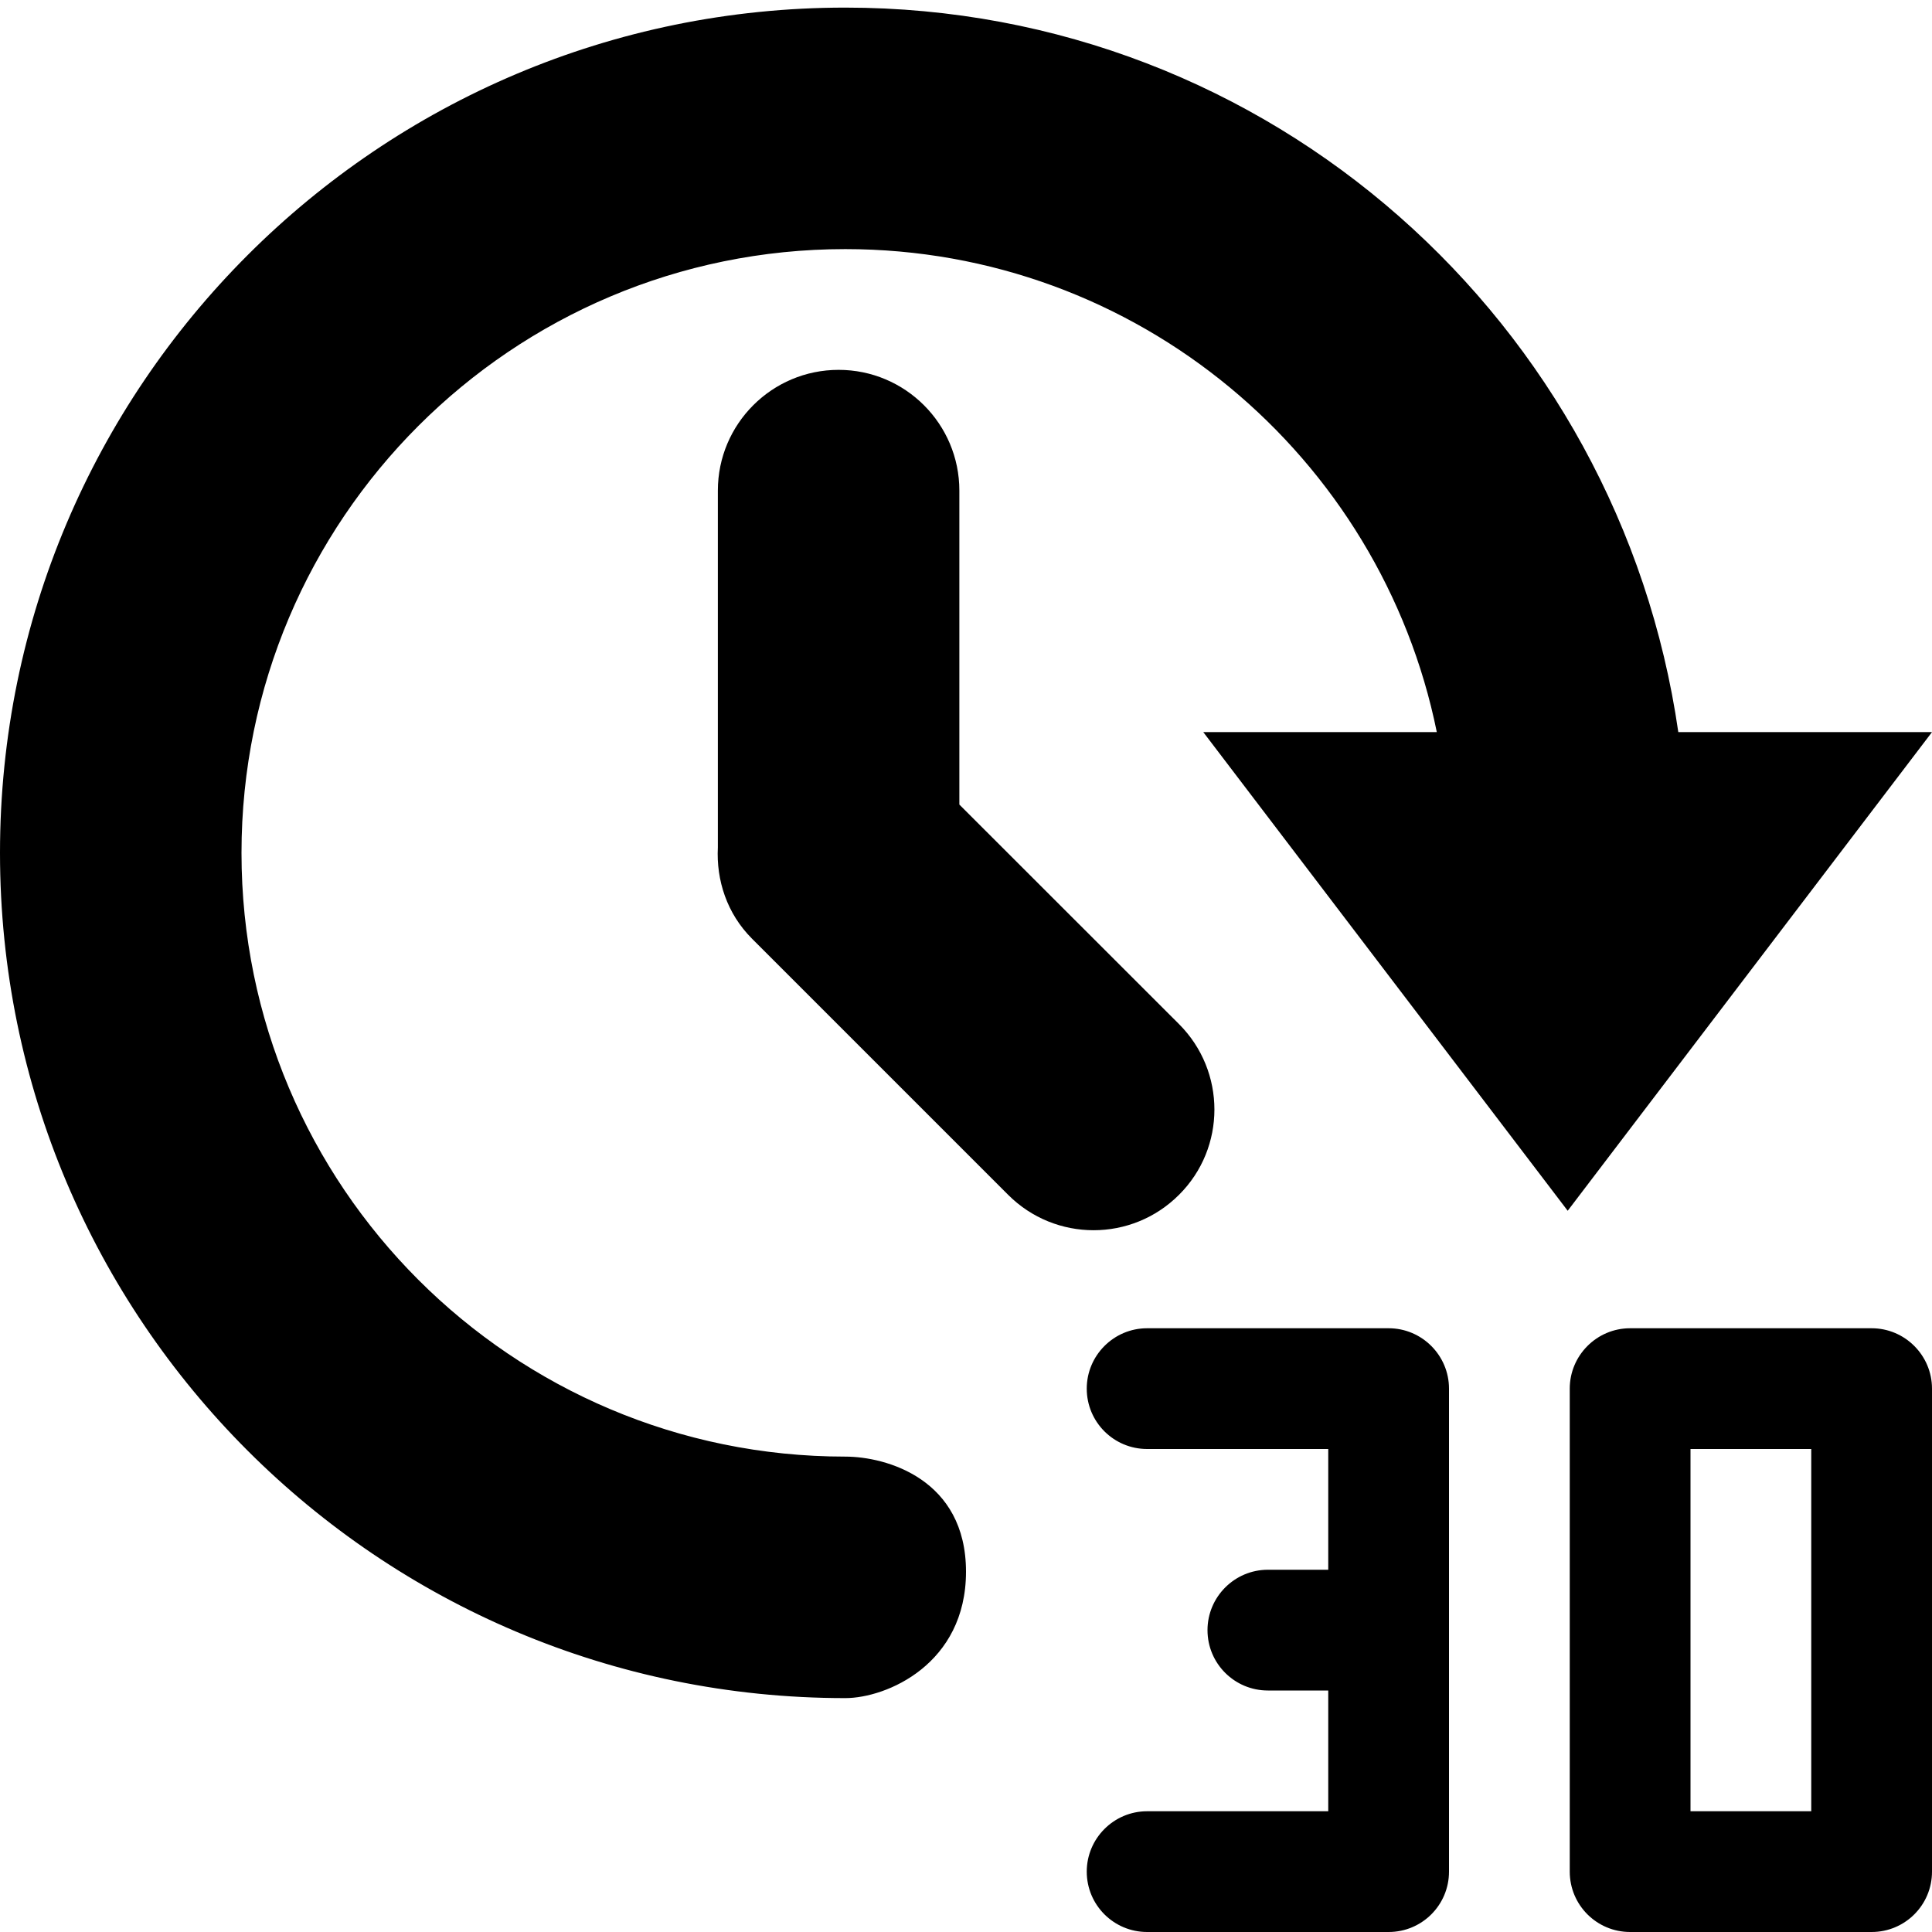
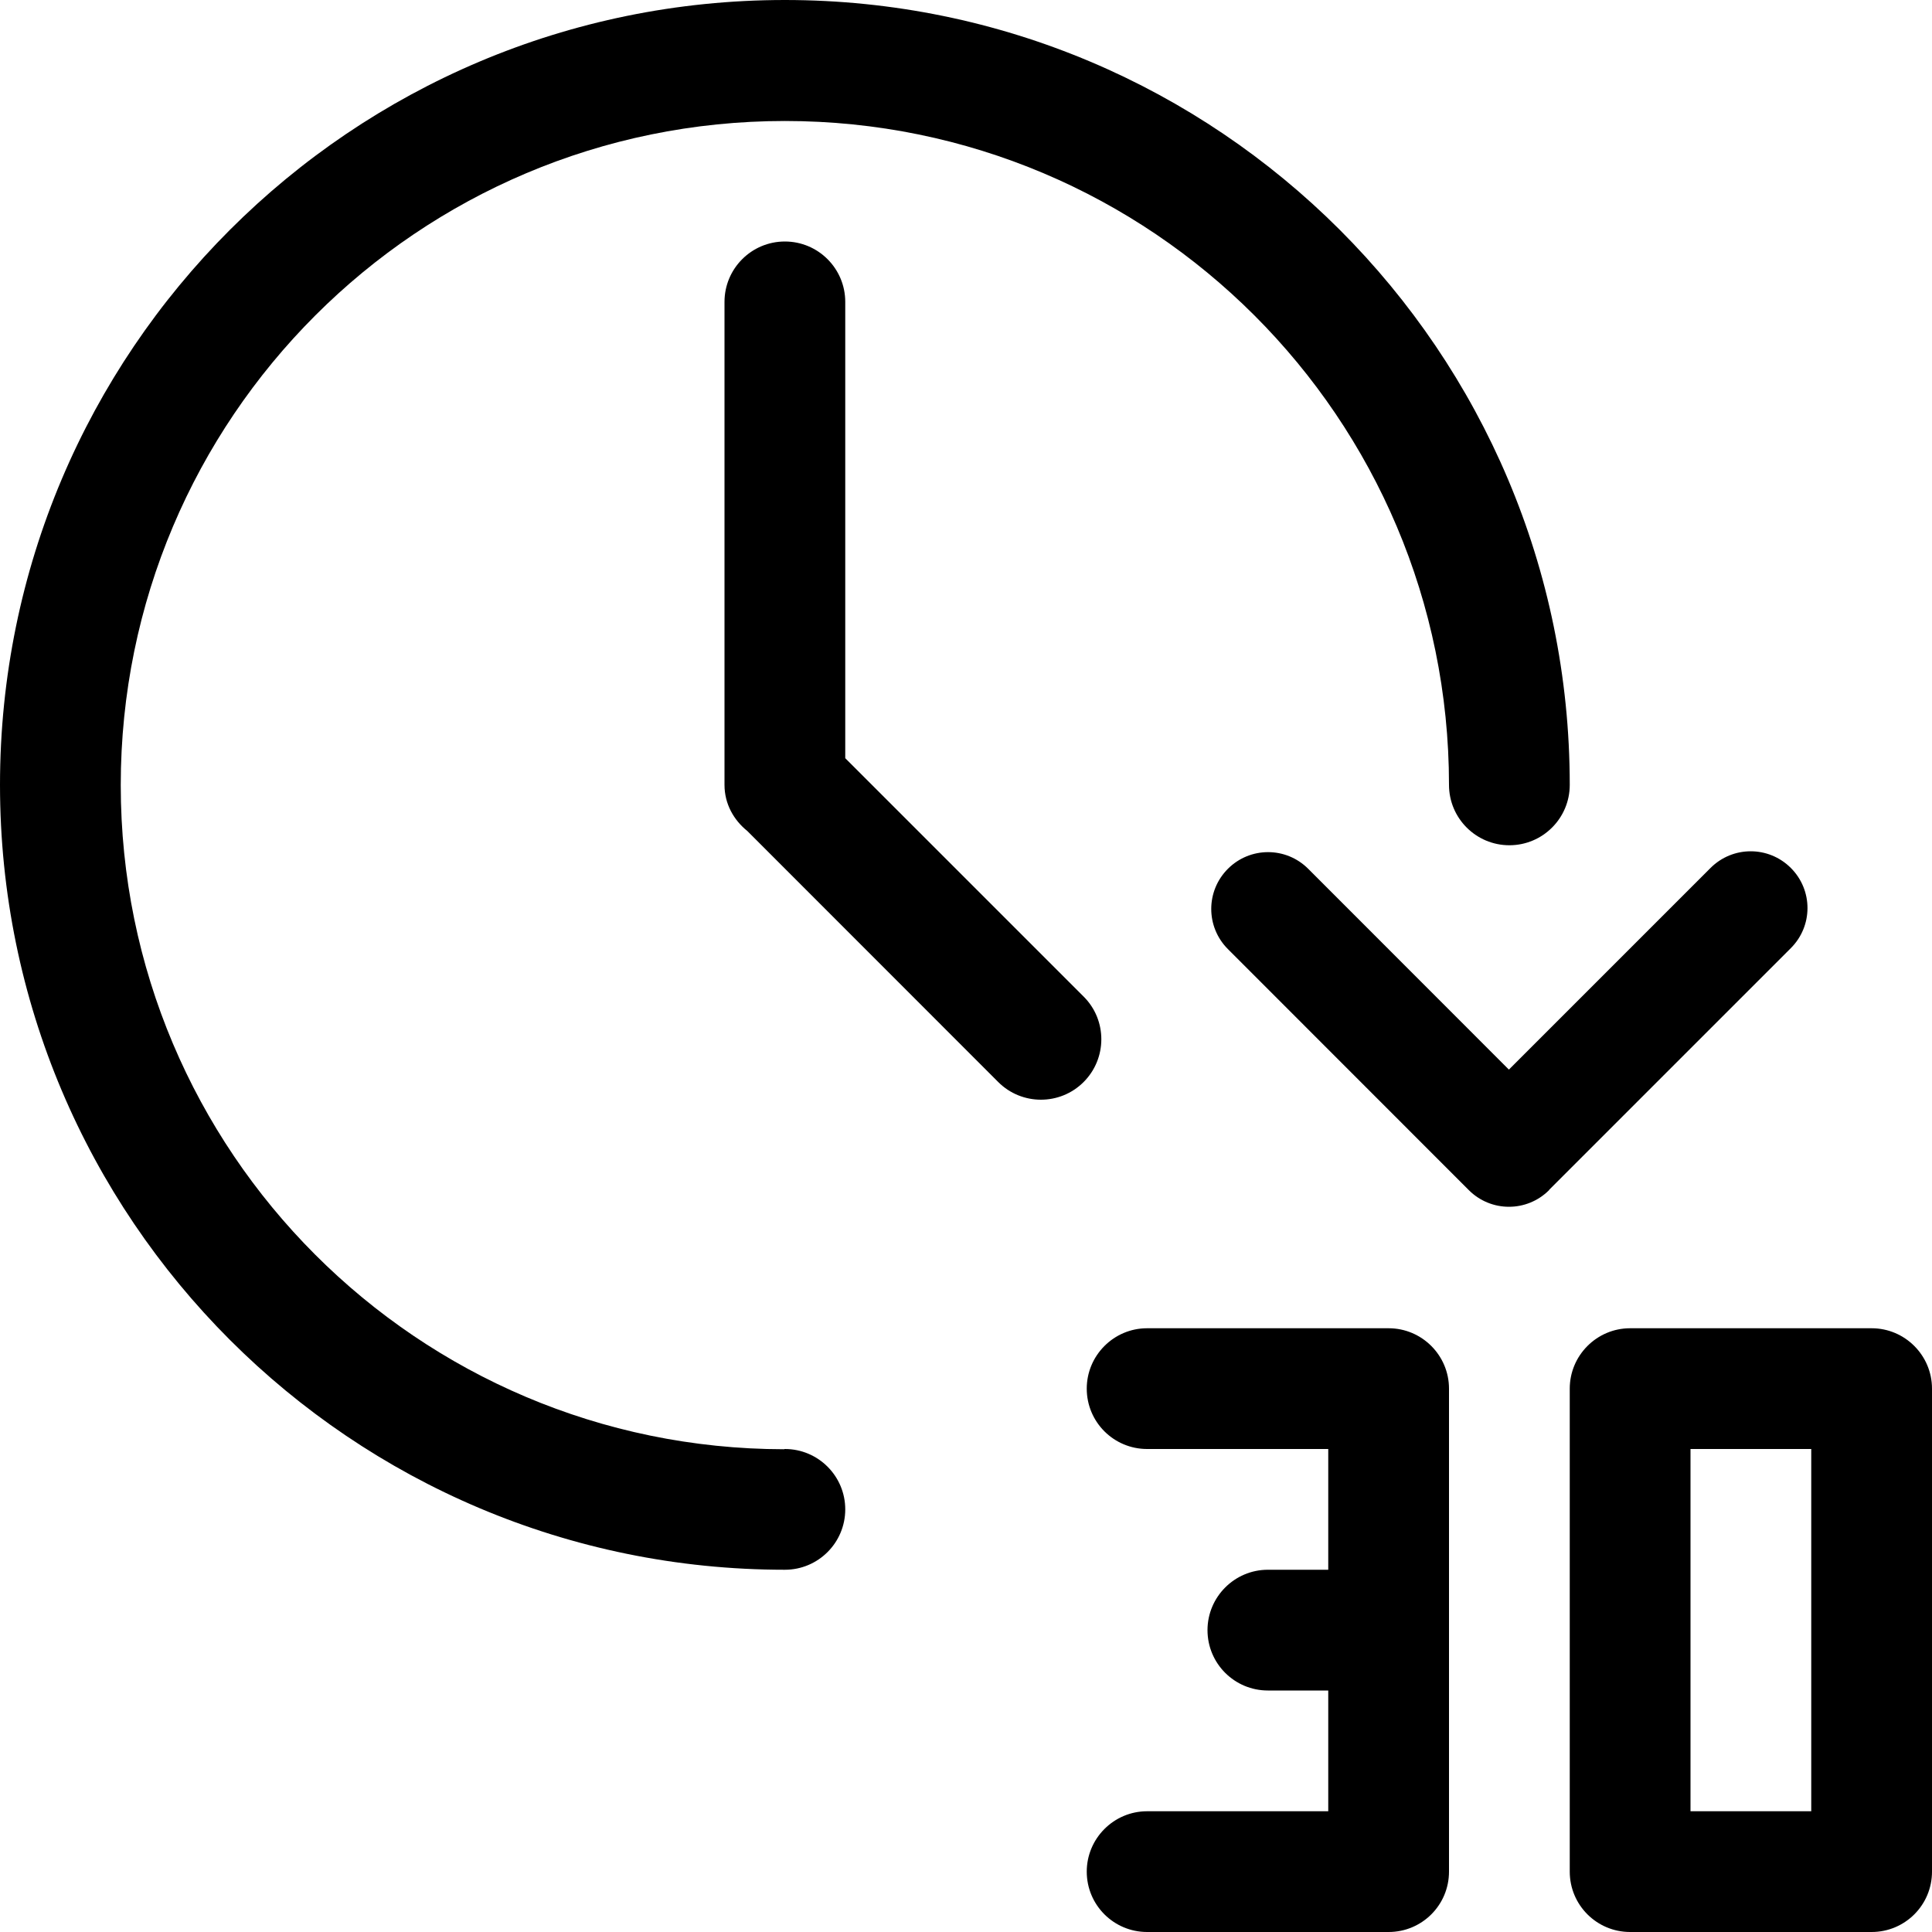
<svg xmlns="http://www.w3.org/2000/svg" version="1.1" id="Ebene_1" x="0px" y="0px" width="16px" height="16px" viewBox="0 0 16 16" enable-background="new 0 0 16 16" xml:space="preserve">
-   <path fill-rule="evenodd" clip-rule="evenodd" d="M13.899,6.063c-0.489-3.388-3.376-6-6.899-6c-3.866,0-7,3.134-7,7  c0,3.867,3.134,7,7,7c0.342,0,1-0.281,1-1.047s-0.658-0.953-1-0.953c-2.761,0-5-2.238-5-5s2.239-5,5-5c2.419,0,4.436,1.718,4.899,4  H9.965l3.018,3.964L16,6.063H13.899z M6.945,3.063c-0.552,0-1,0.448-1,1v2.954C5.931,7.29,6.02,7.566,6.228,7.774l2.121,2.121  c0.391,0.391,1.024,0.391,1.415,0c0.391-0.389,0.391-1.023,0-1.414L7.945,6.663v-2.6C7.945,3.511,7.497,3.063,6.945,3.063z M15.5,11  h-2c-0.276,0-0.5,0.225-0.5,0.5v4c0,0.277,0.224,0.5,0.5,0.5h2c0.276,0,0.5-0.223,0.5-0.5v-4C16,11.225,15.776,11,15.5,11z M15,15  h-1v-3h1V15z M11.5,11h-2C9.224,11,9,11.225,9,11.5C9,11.777,9.224,12,9.5,12H11v1h-0.5c-0.276,0-0.5,0.225-0.5,0.5  c0,0.277,0.224,0.5,0.5,0.5H11v1H9.5C9.224,15,9,15.225,9,15.5C9,15.777,9.224,16,9.5,16h2c0.276,0,0.5-0.223,0.5-0.5v-4  C12,11.225,11.776,11,11.5,11z" />
+   <path fill-rule="evenodd" clip-rule="evenodd" d="M12,11.5v4c0,0.277-0.224,0.5-0.5,0.5h-2C9.224,16,9,15.777,9,15.5  C9,15.225,9.224,15,9.5,15H11v-1h-0.5c-0.276,0-0.5-0.223-0.5-0.5c0-0.275,0.224-0.5,0.5-0.5H11v-1H9.5C9.224,12,9,11.777,9,11.5  C9,11.225,9.224,11,9.5,11h2C11.776,11,12,11.225,12,11.5z M16,11.5v4c0,0.277-0.224,0.5-0.5,0.5h-2c-0.276,0-0.5-0.223-0.5-0.5v-4  c0-0.275,0.224-0.5,0.5-0.5h2C15.776,11,16,11.225,16,11.5z M15,12h-1v3h1V12z M14.831,7.188c-0.184-0.184-0.481-0.184-0.665,0  l-1.67,1.67l-1.662-1.663c-0.184-0.184-0.481-0.184-0.665,0s-0.184,0.481,0,0.665l1.995,1.996c0.184,0.184,0.481,0.184,0.665,0  c0-0.001,0-0.002,0.001-0.003l2-2C15.015,7.669,15.015,7.372,14.831,7.188z M6.5,12c-0.003,0-0.005,0.002-0.008,0.002  C3.458,11.998,1,9.537,1,6.502c0-3.038,2.462-5.5,5.5-5.5c3.037,0,5.499,2.461,5.5,5.498h0C12,6.776,12.224,7,12.5,7  S13,6.776,13,6.5c0-0.001,0-0.002,0-0.003C12.998,2.908,10.088,0,6.5,0C2.91,0,0,2.91,0,6.5C0,10.09,2.91,13,6.5,13h0  C6.776,13,7,12.776,7,12.5S6.776,12,6.5,12z M8.975,8.254L7,6.279V2.5C7,2.224,6.776,2,6.5,2S6,2.224,6,2.5v4  c0,0.157,0.076,0.291,0.189,0.382l2.078,2.079c0.195,0.195,0.512,0.195,0.707,0S9.17,8.449,8.975,8.254z" />
</svg>
